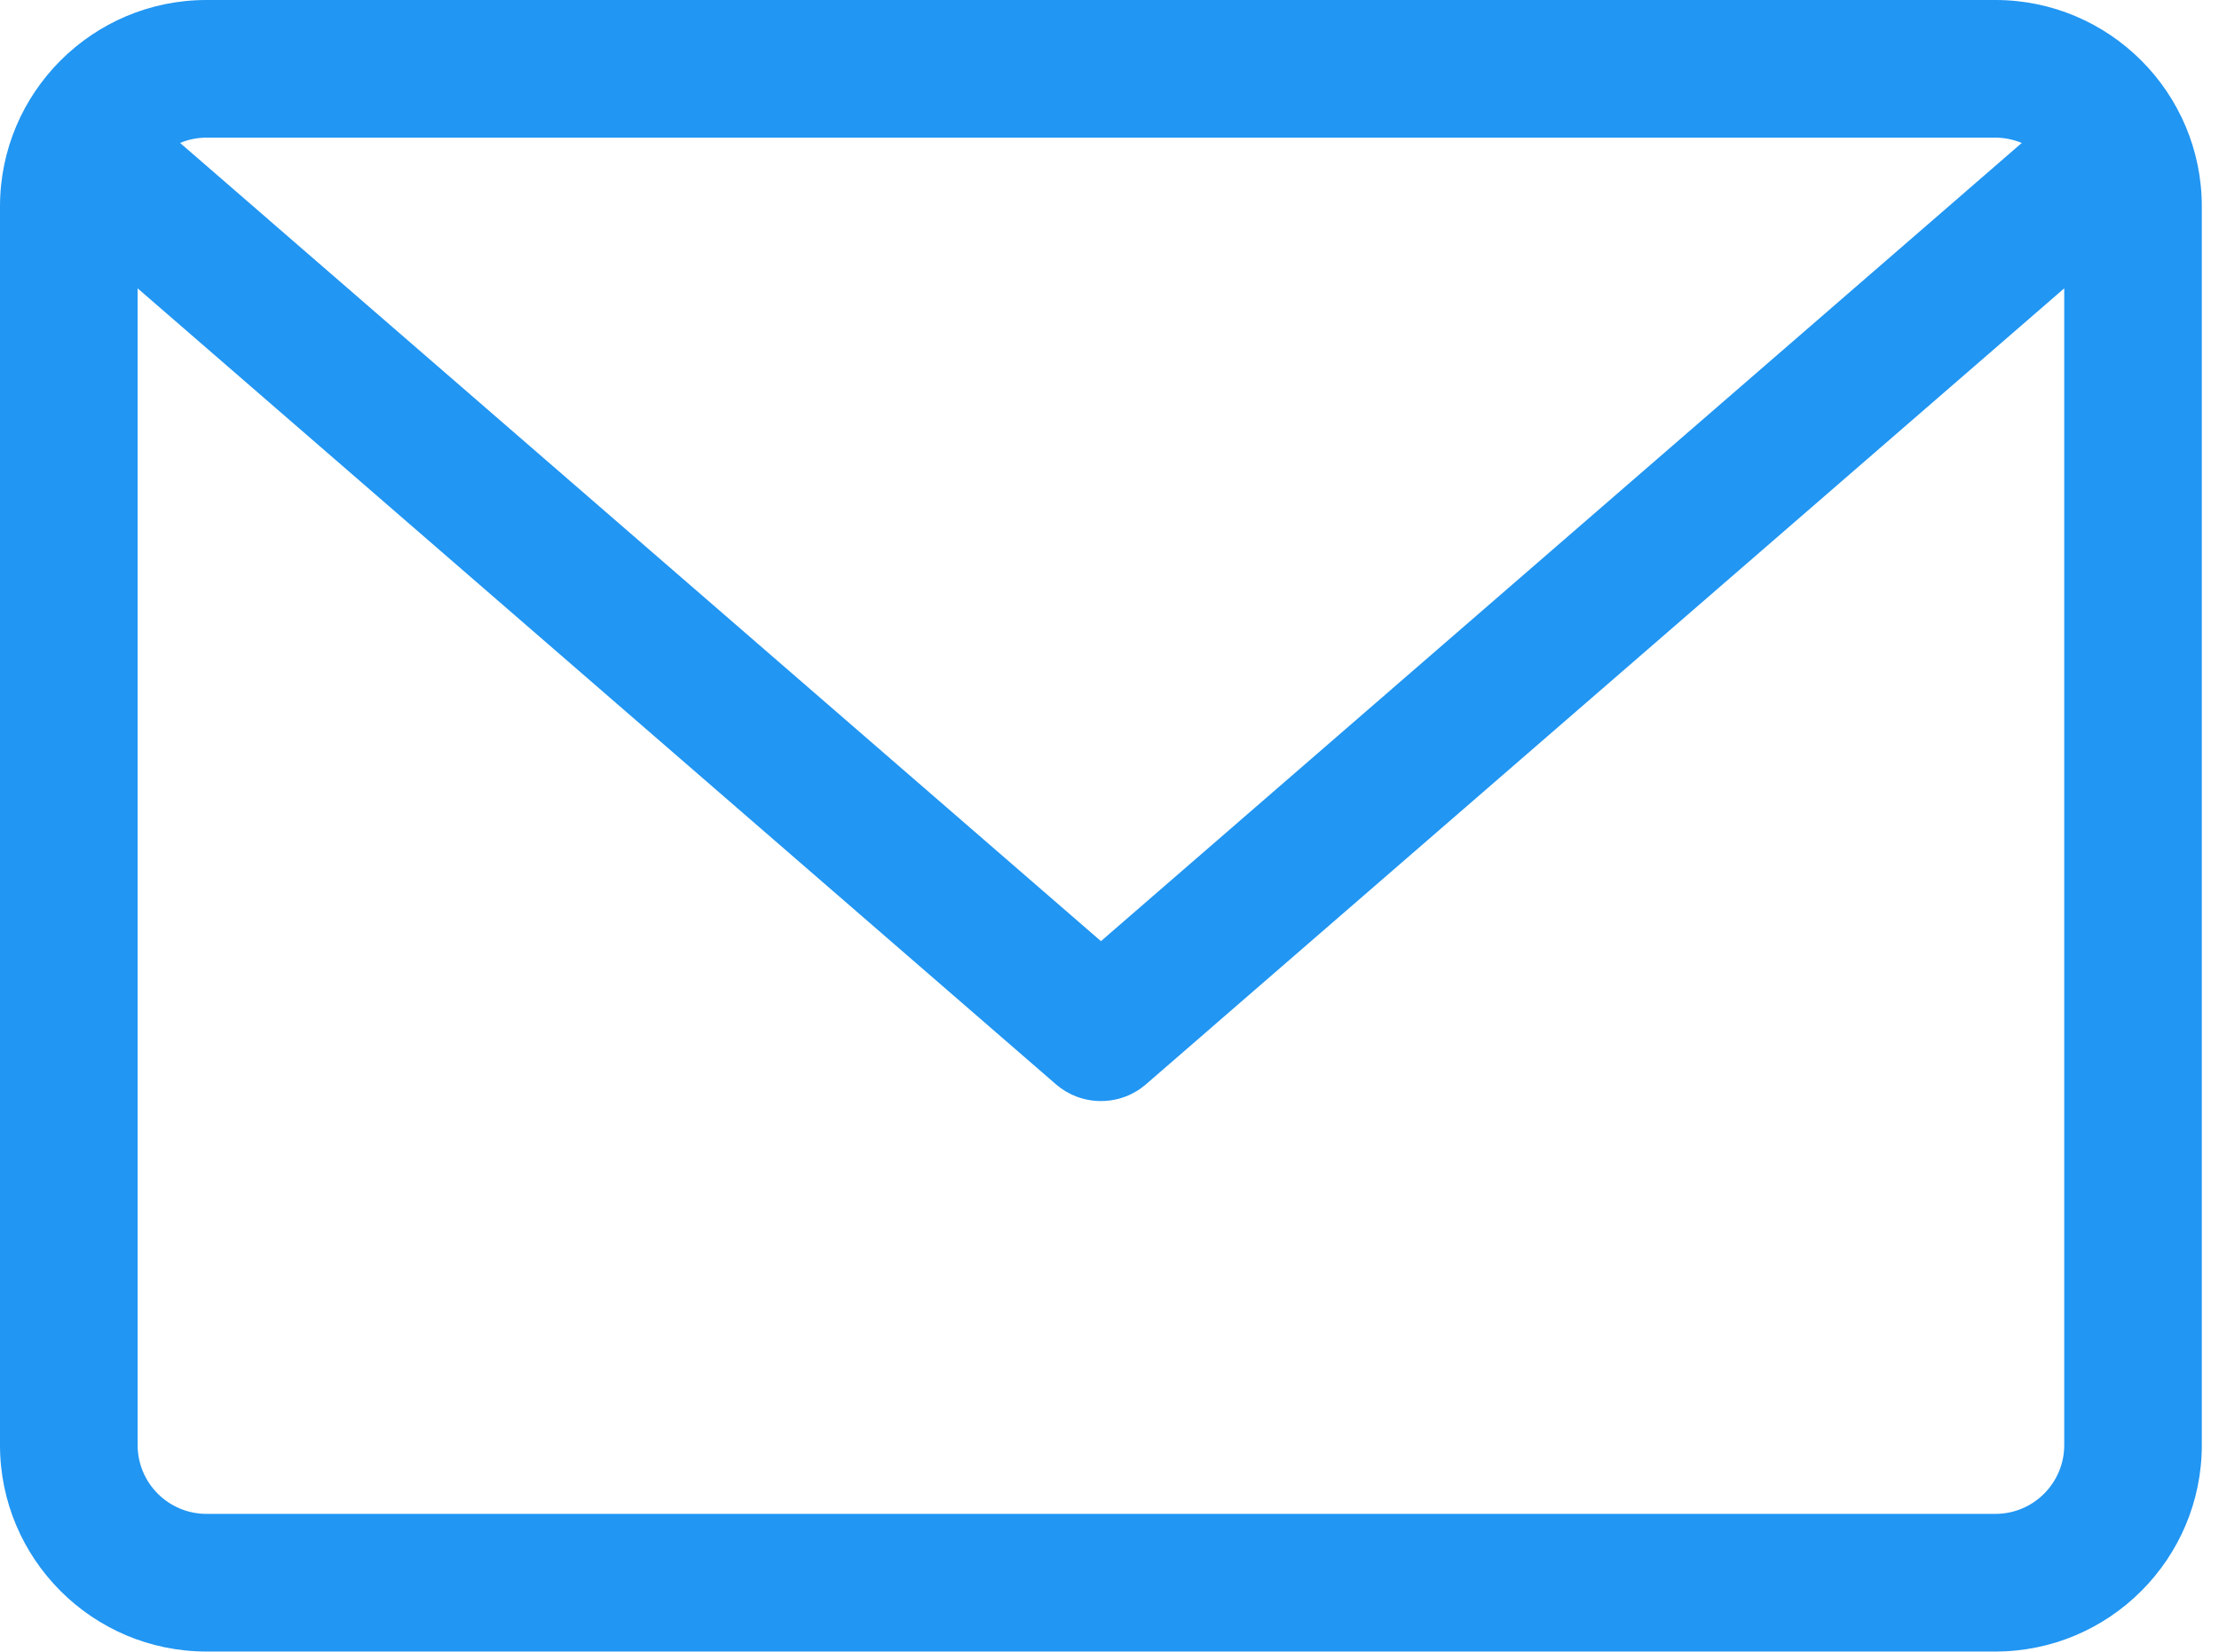
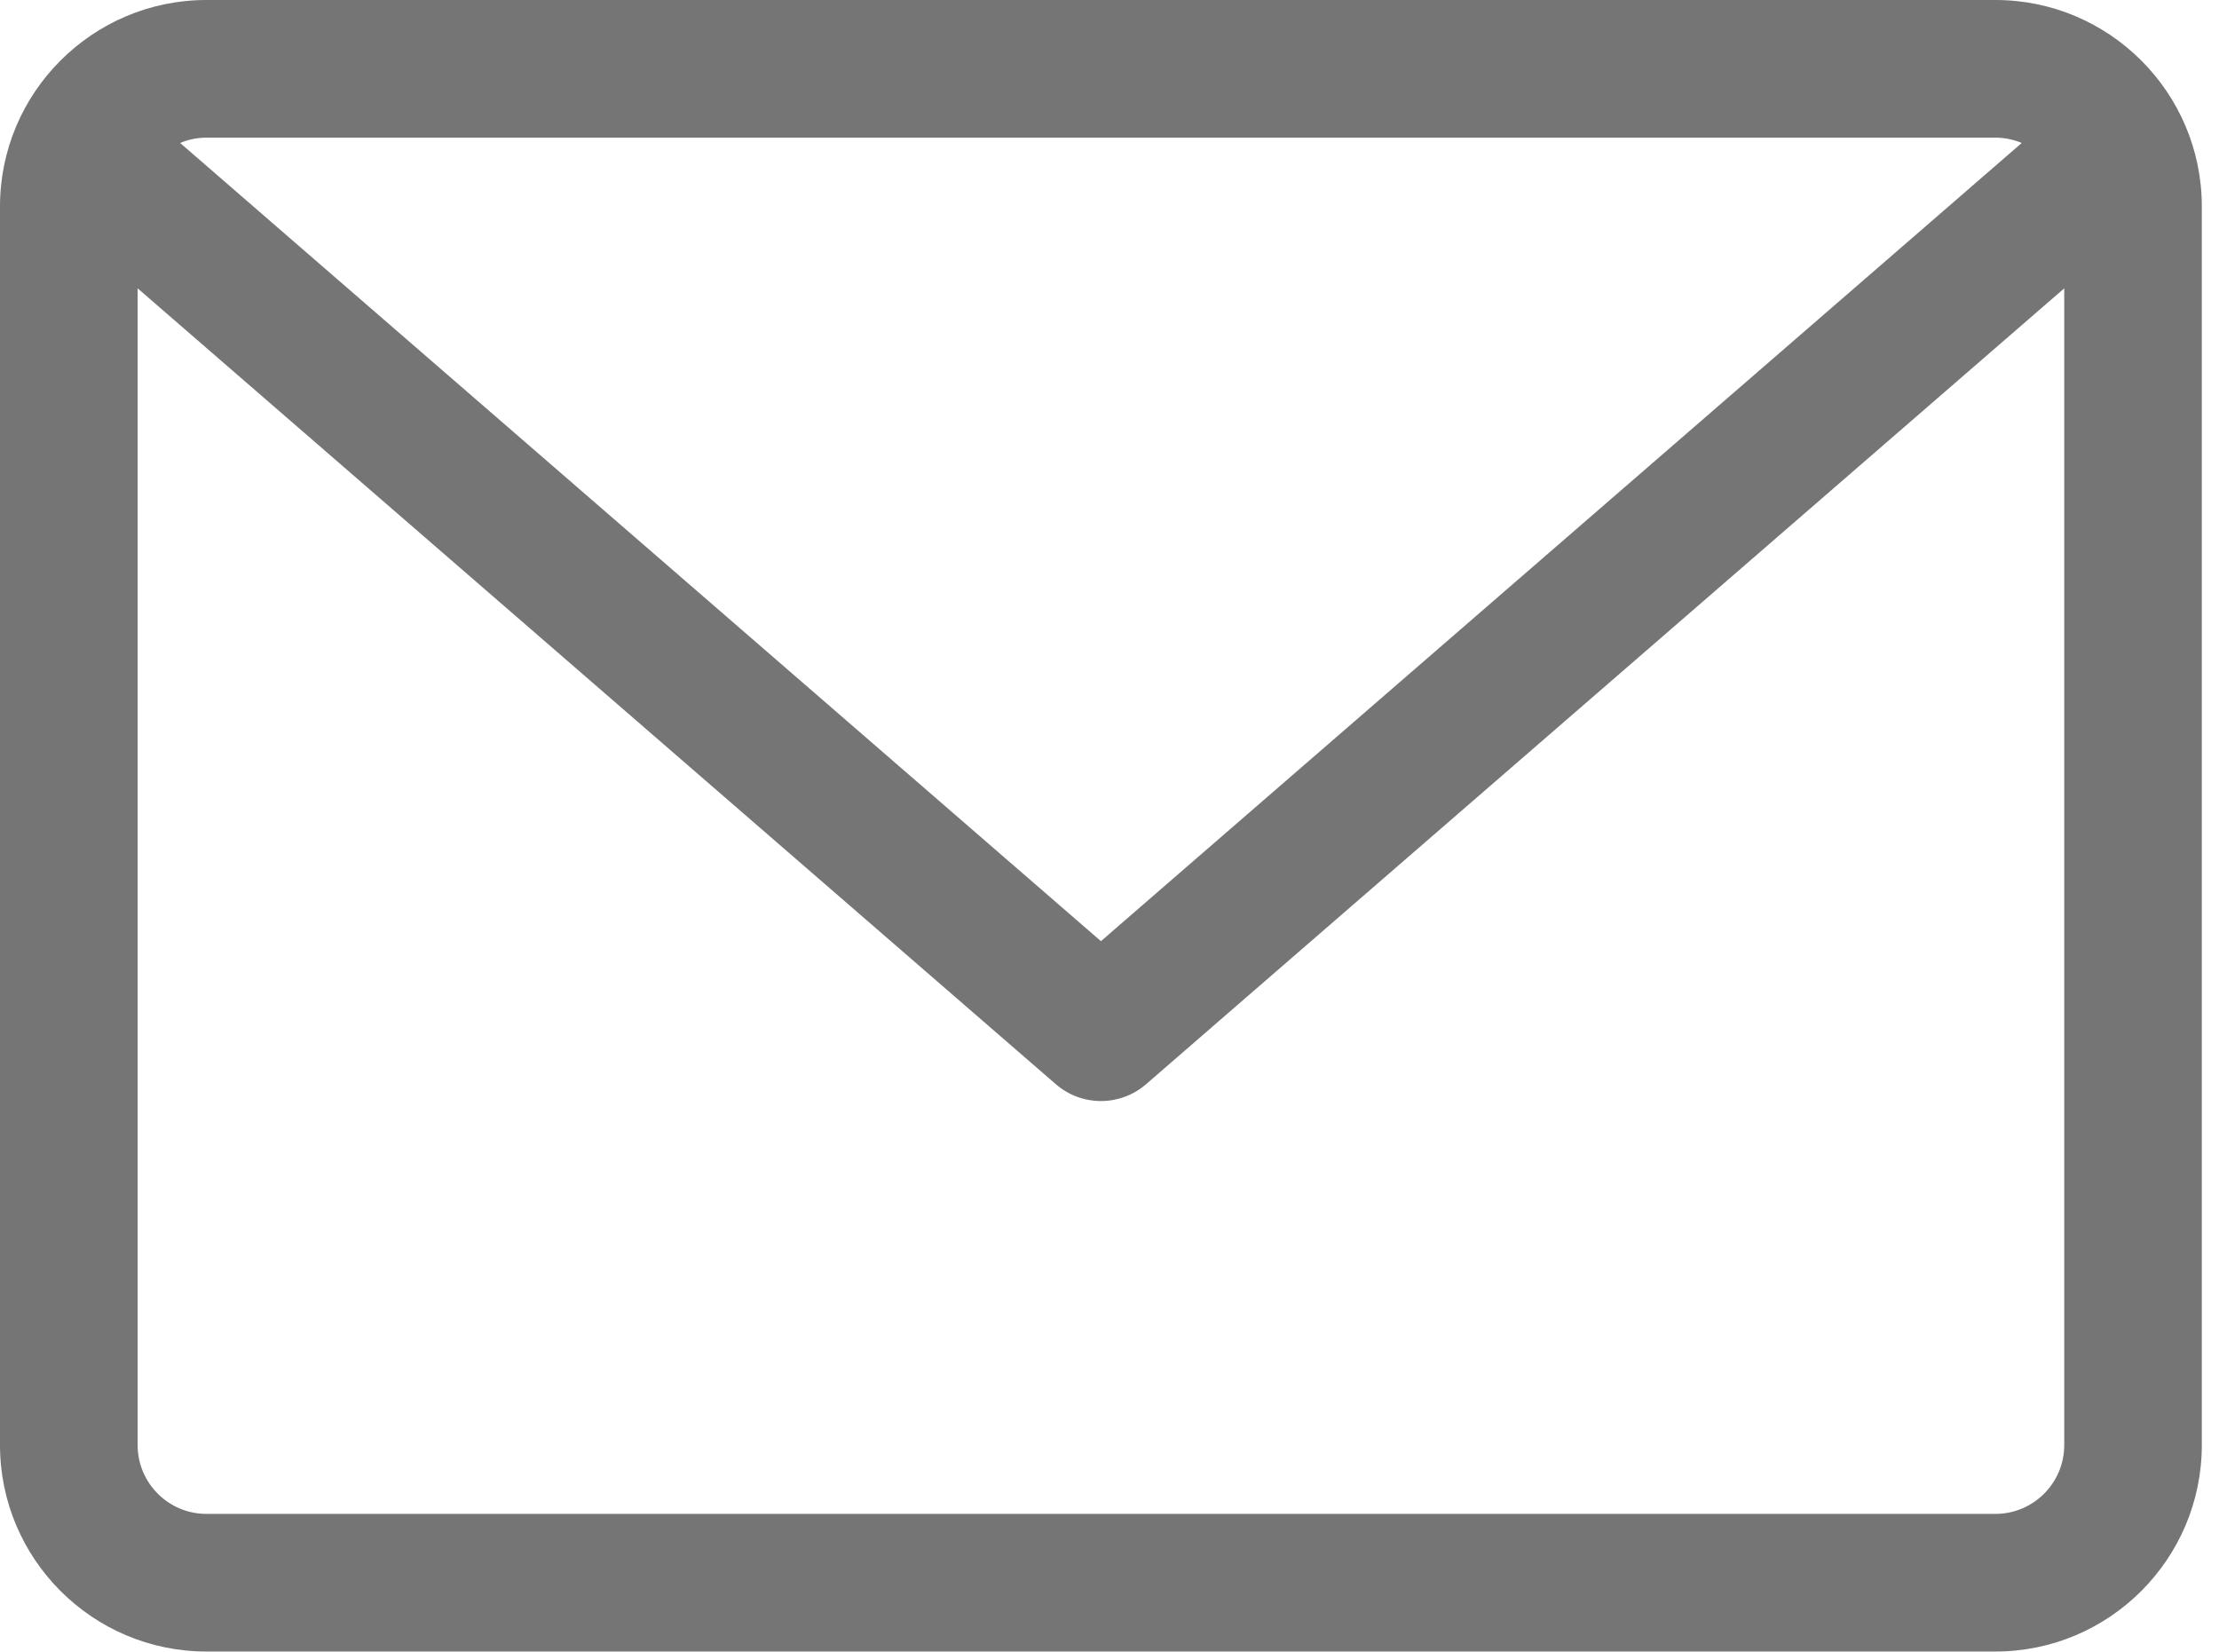
<svg xmlns="http://www.w3.org/2000/svg" version="1.1" width="43" height="32" viewBox="0 0 43 32">
-   <path fill="#2196f3" d="M38.667 0h-34.667c-2.206 0-4 1.794-4 4v24c0 2.206 1.794 4 4 4h34.667c2.206 0 4-1.794 4-4v-24c0-2.206-1.794-4-4-4zM38.667 2.667c0.181 0 0.353 0.038 0.511 0.103l-17.844 15.466-17.844-15.466c0.151-0.065 0.327-0.103 0.511-0.103h34.667zM38.667 29.333h-34.667c-0.736-0.001-1.332-0.597-1.333-1.333v-22.413l17.793 15.421c0.233 0.202 0.539 0.326 0.874 0.326s0.641-0.123 0.876-0.327l-0.002 0.001 17.793-15.421v22.413c0 0.736-0.598 1.333-1.333 1.333z" />
+   <path fill="#757575" d="M38.667 0h-34.667c-2.206 0-4 1.794-4 4v24c0 2.206 1.794 4 4 4h34.667c2.206 0 4-1.794 4-4v-24c0-2.206-1.794-4-4-4zM38.667 2.667c0.181 0 0.353 0.038 0.511 0.103l-17.844 15.466-17.844-15.466c0.158-0.066 0.33-0.103 0.511-0.103h34.667zM38.667 29.333h-34.667c-0.736 0-1.333-0.598-1.333-1.333v-22.413l17.793 15.421c0.251 0.217 0.563 0.326 0.874 0.326s0.622-0.108 0.874-0.326l17.793-15.421v22.413c0 0.736-0.598 1.333-1.333 1.333z" />
</svg>
